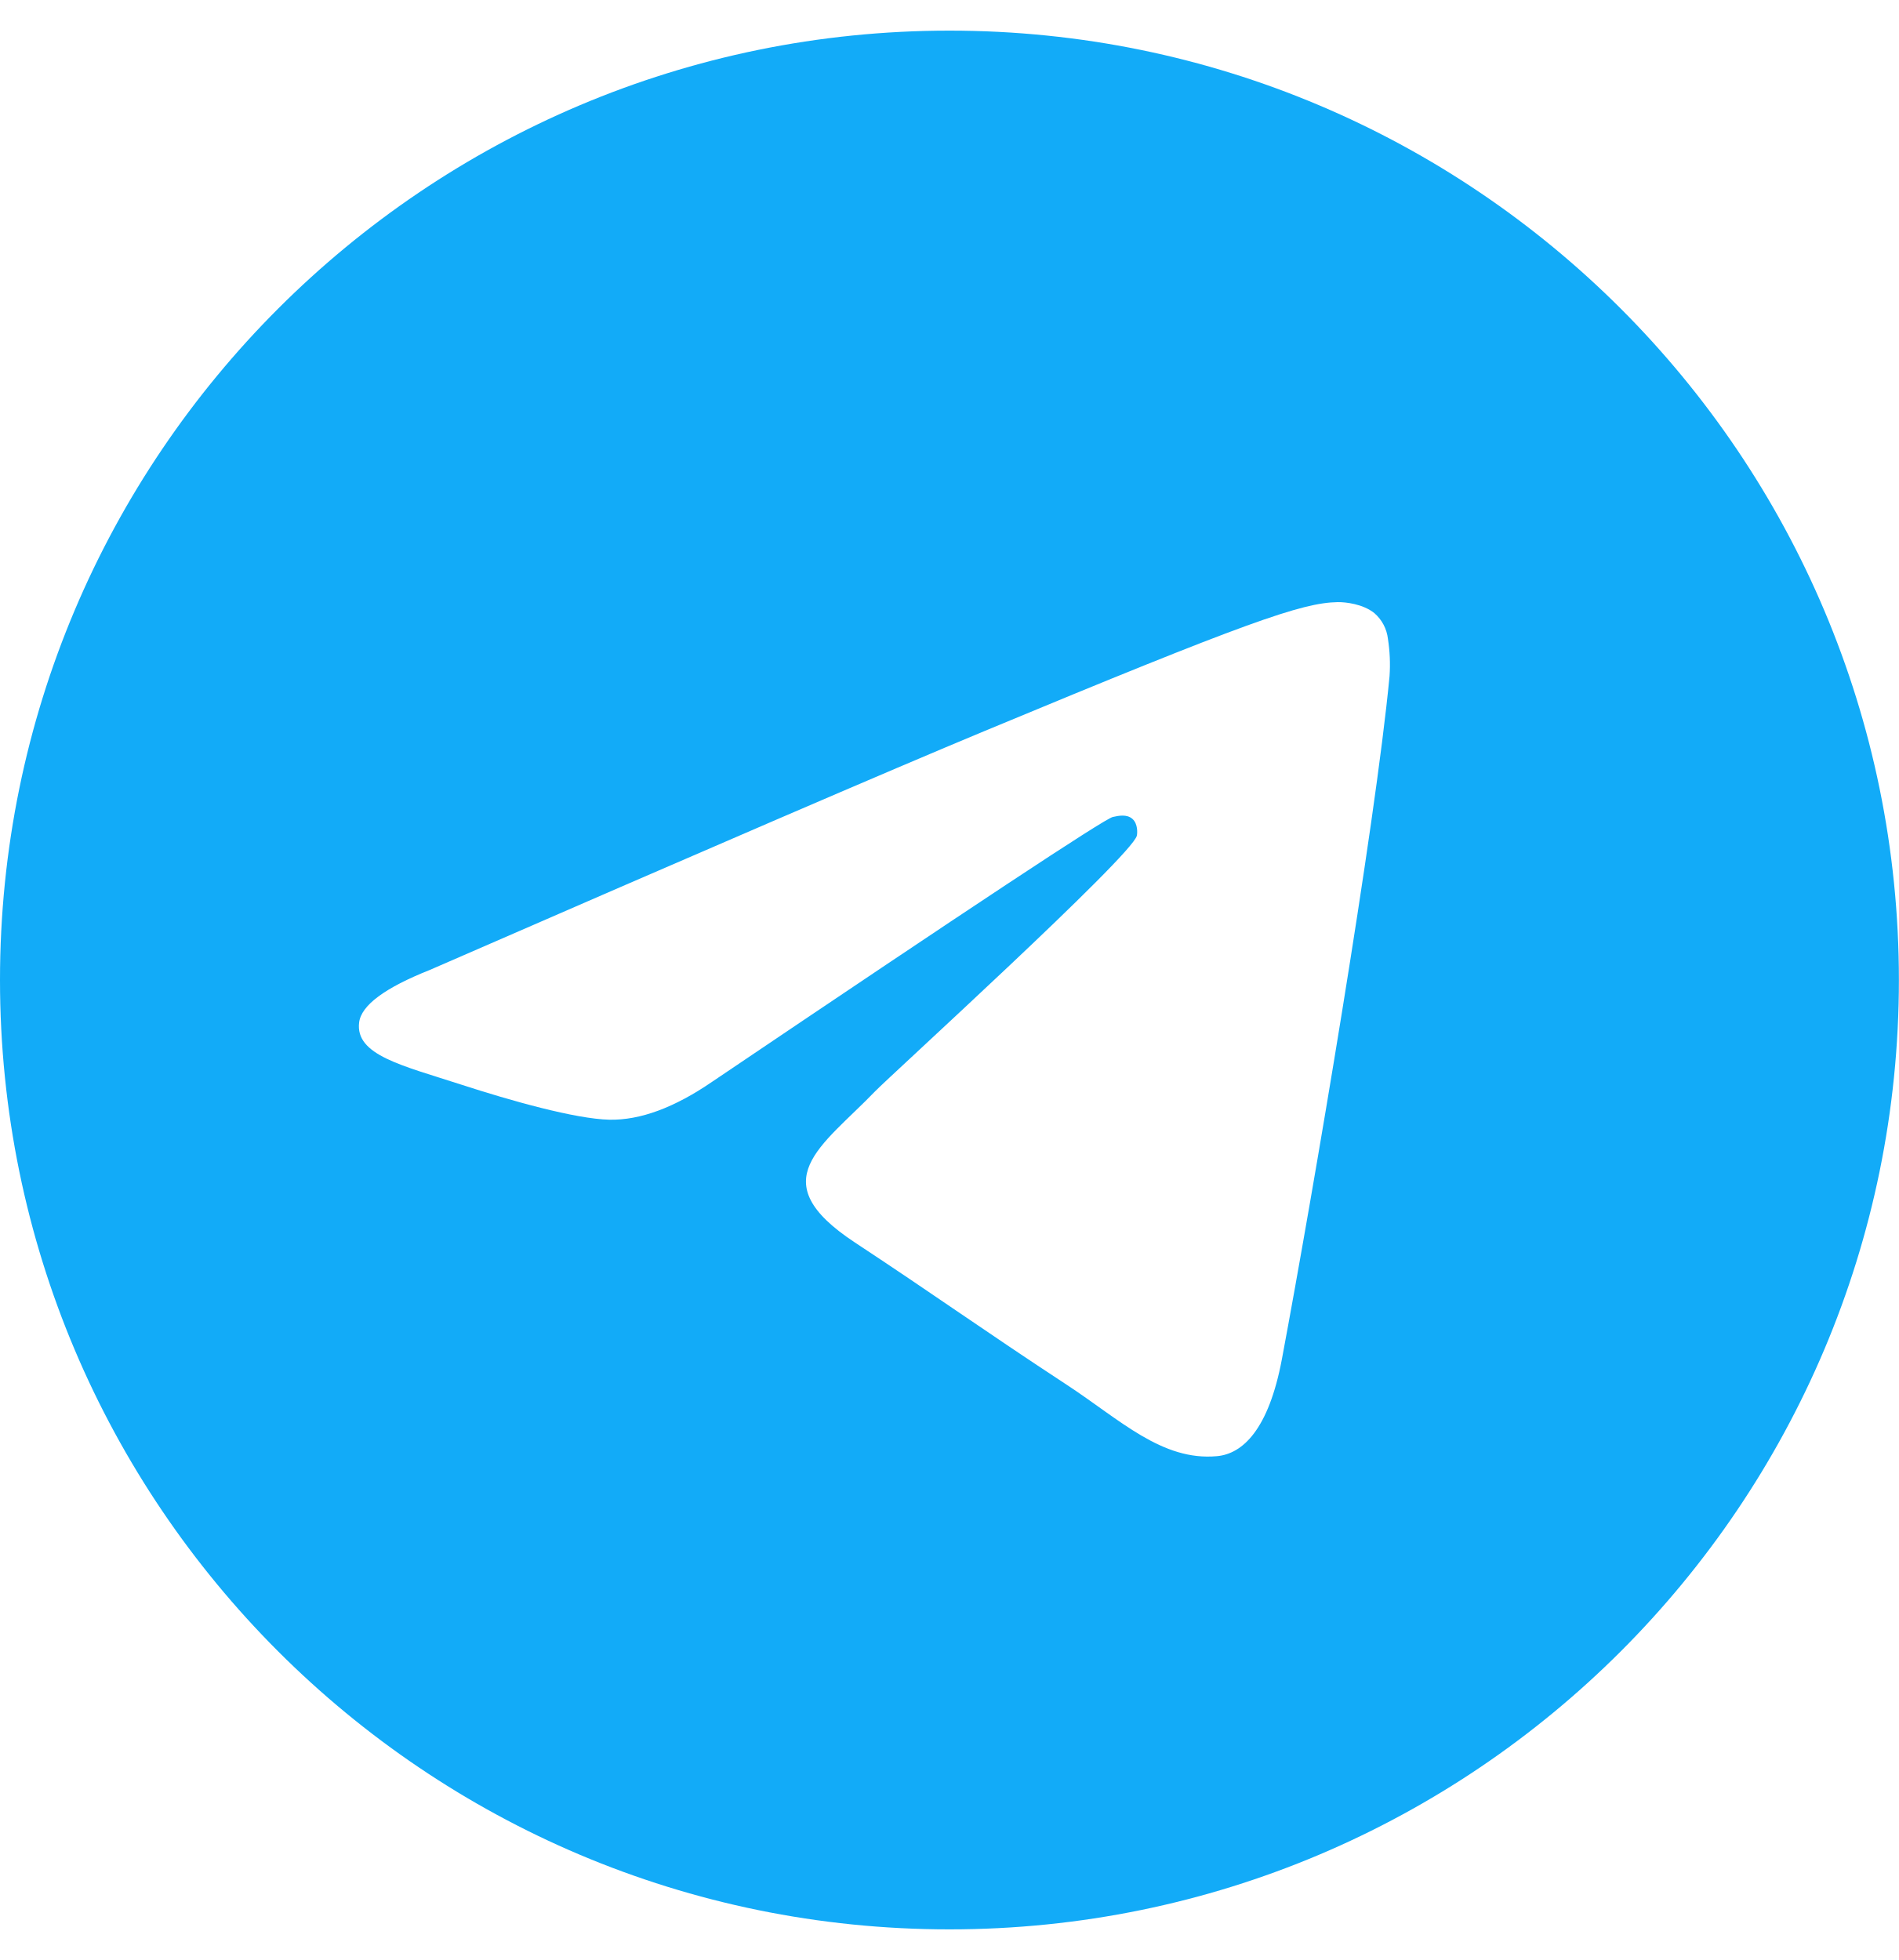
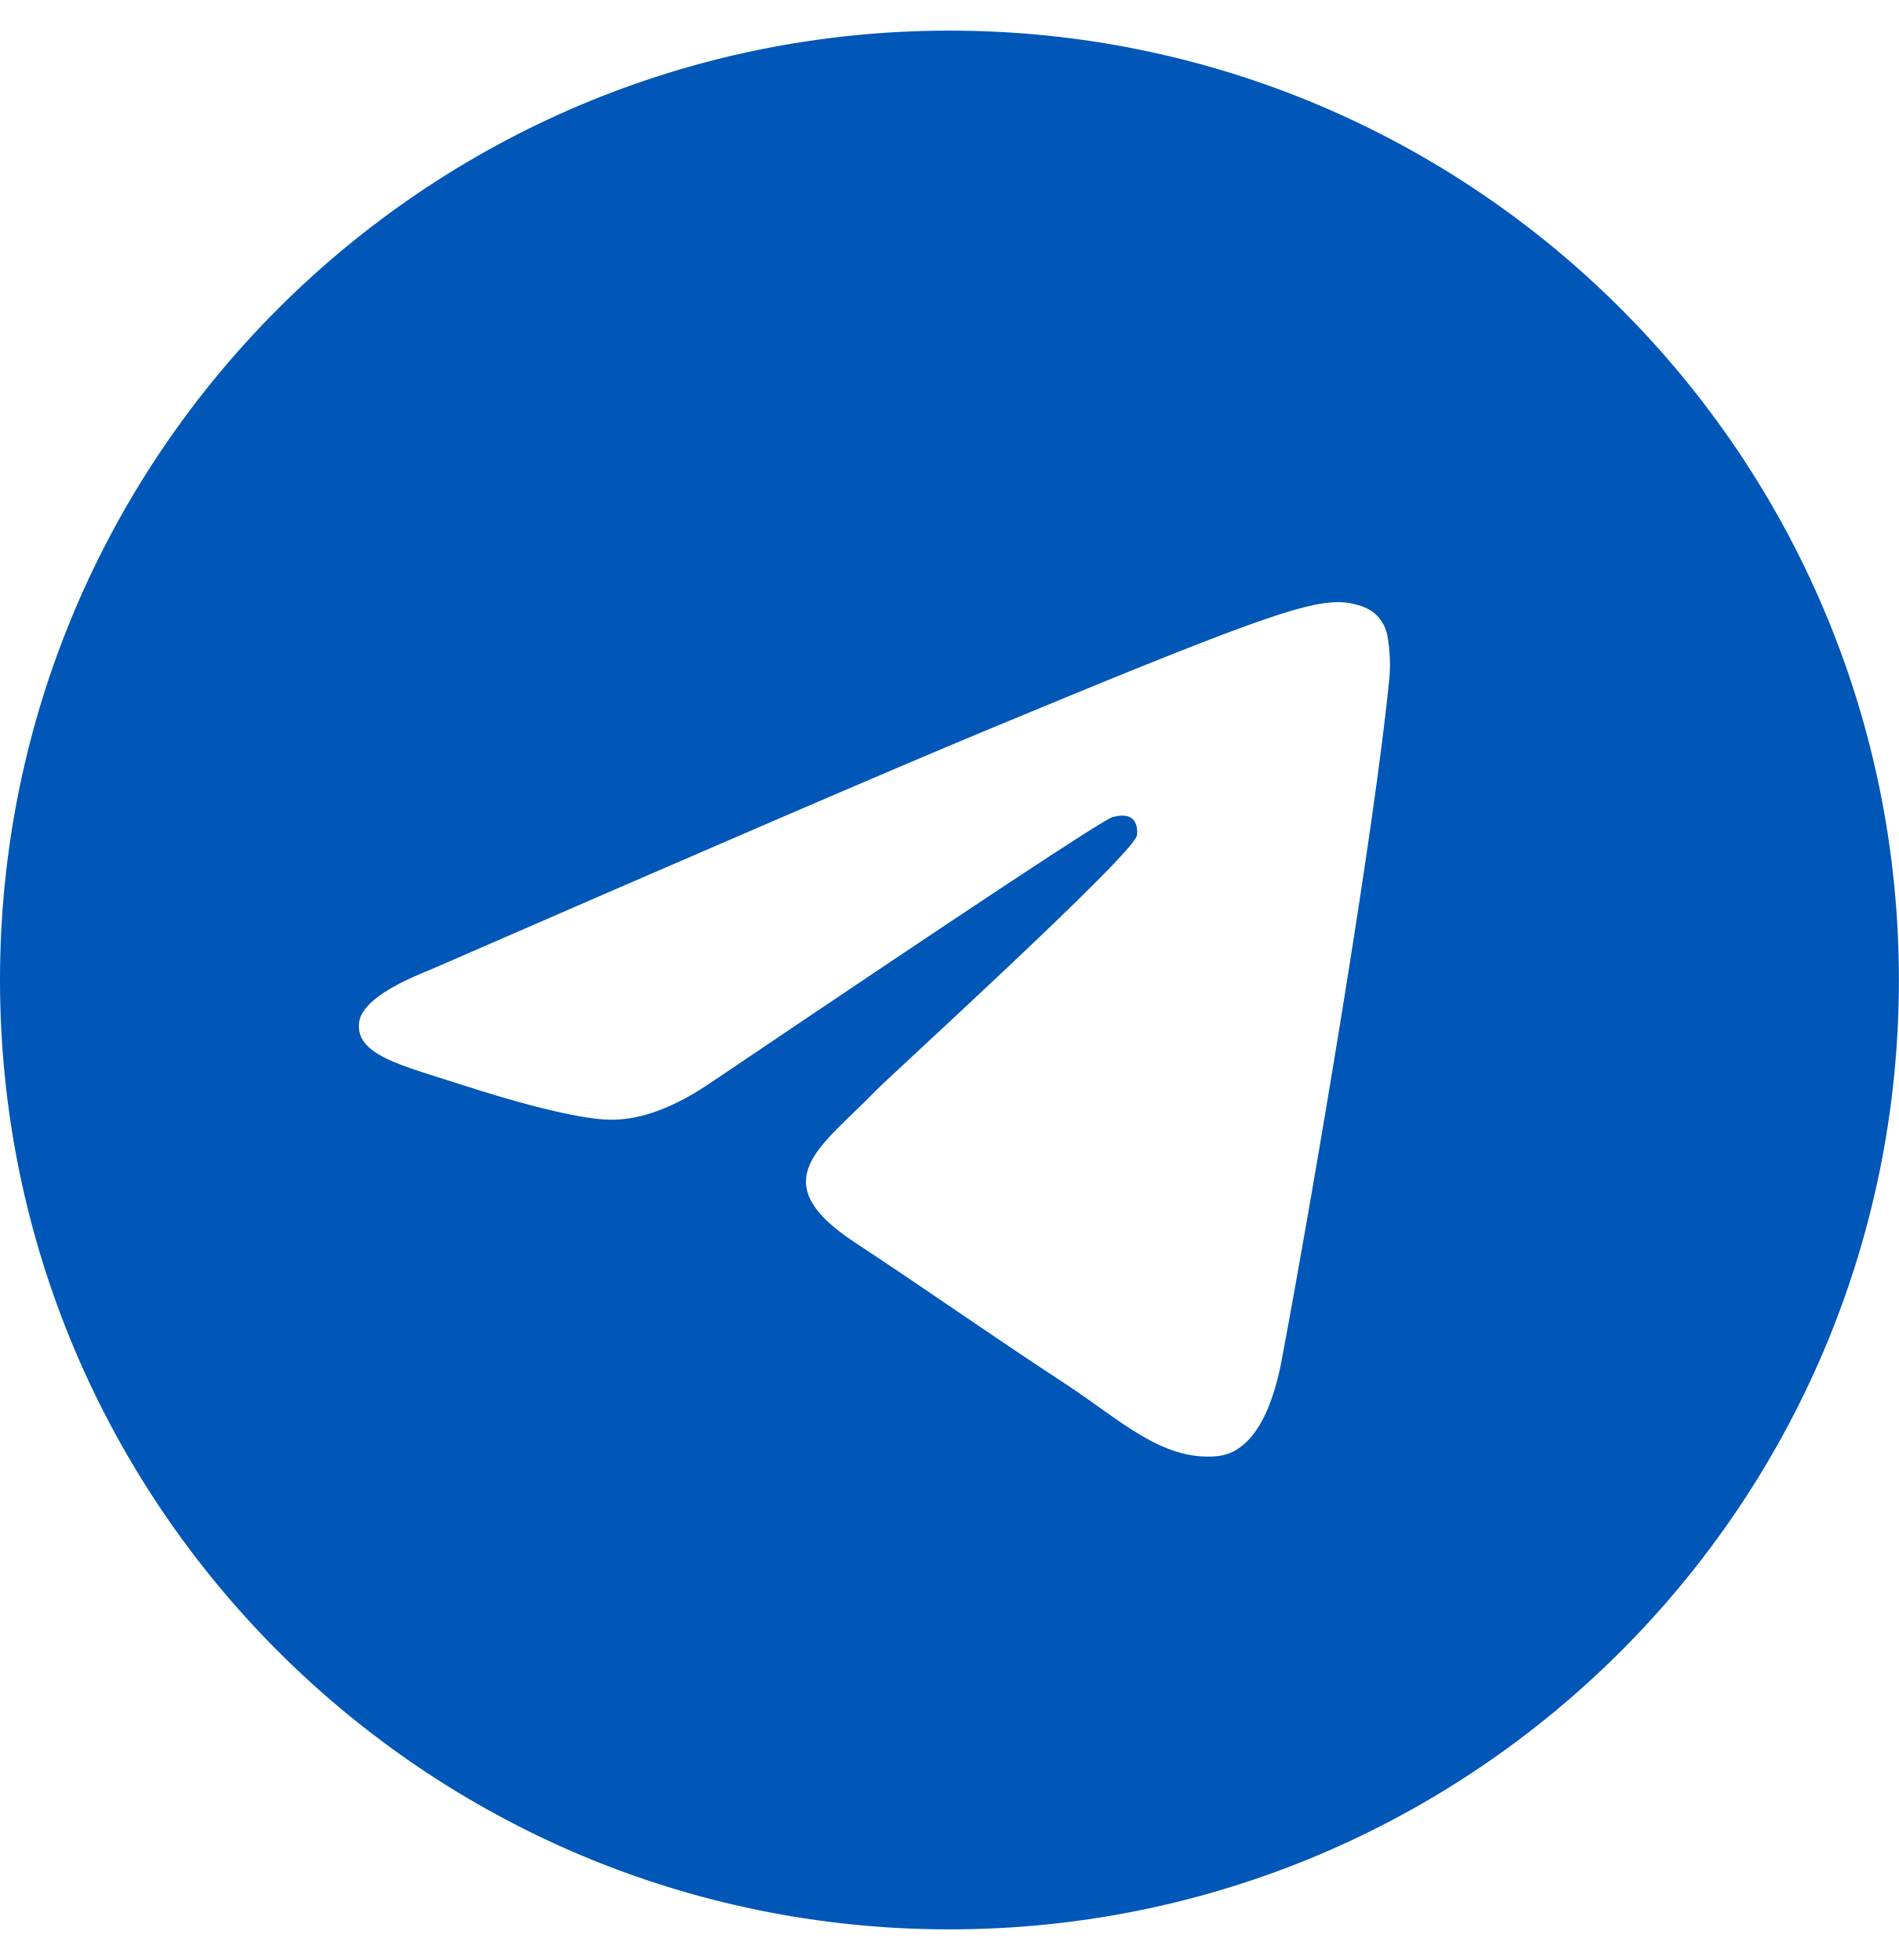
<svg xmlns="http://www.w3.org/2000/svg" height="1em" viewBox="0 0 496 512">
-   <style>svg{fill:#12abf8}</style>
+   <style>svg{fill:#0057b8}</style>
  <path d="M248,8C111.033,8,0,119.033,0,256S111.033,504,248,504,496,392.967,496,256,384.967,8,248,8ZM362.952,176.66c-3.732,39.215-19.881,134.378-28.1,178.3-3.476,18.584-10.322,24.816-16.948,25.425-14.4,1.326-25.338-9.517-39.287-18.661-21.827-14.308-34.158-23.215-55.346-37.177-24.485-16.135-8.612-25,5.342-39.5,3.652-3.793,67.107-61.51,68.335-66.746.153-.655.3-3.1-1.154-4.384s-3.59-.849-5.135-.5q-3.283.746-104.608,69.142-14.845,10.194-26.894,9.934c-8.855-.191-25.888-5.006-38.551-9.123-15.531-5.048-27.875-7.717-26.8-16.291q.84-6.7,18.45-13.7,108.446-47.248,144.628-62.3c68.872-28.647,83.183-33.623,92.511-33.789,2.052-.034,6.639.474,9.61,2.885a10.452,10.452,0,0,1,3.53,6.716A43.765,43.765,0,0,1,362.952,176.66Z" />
</svg>
